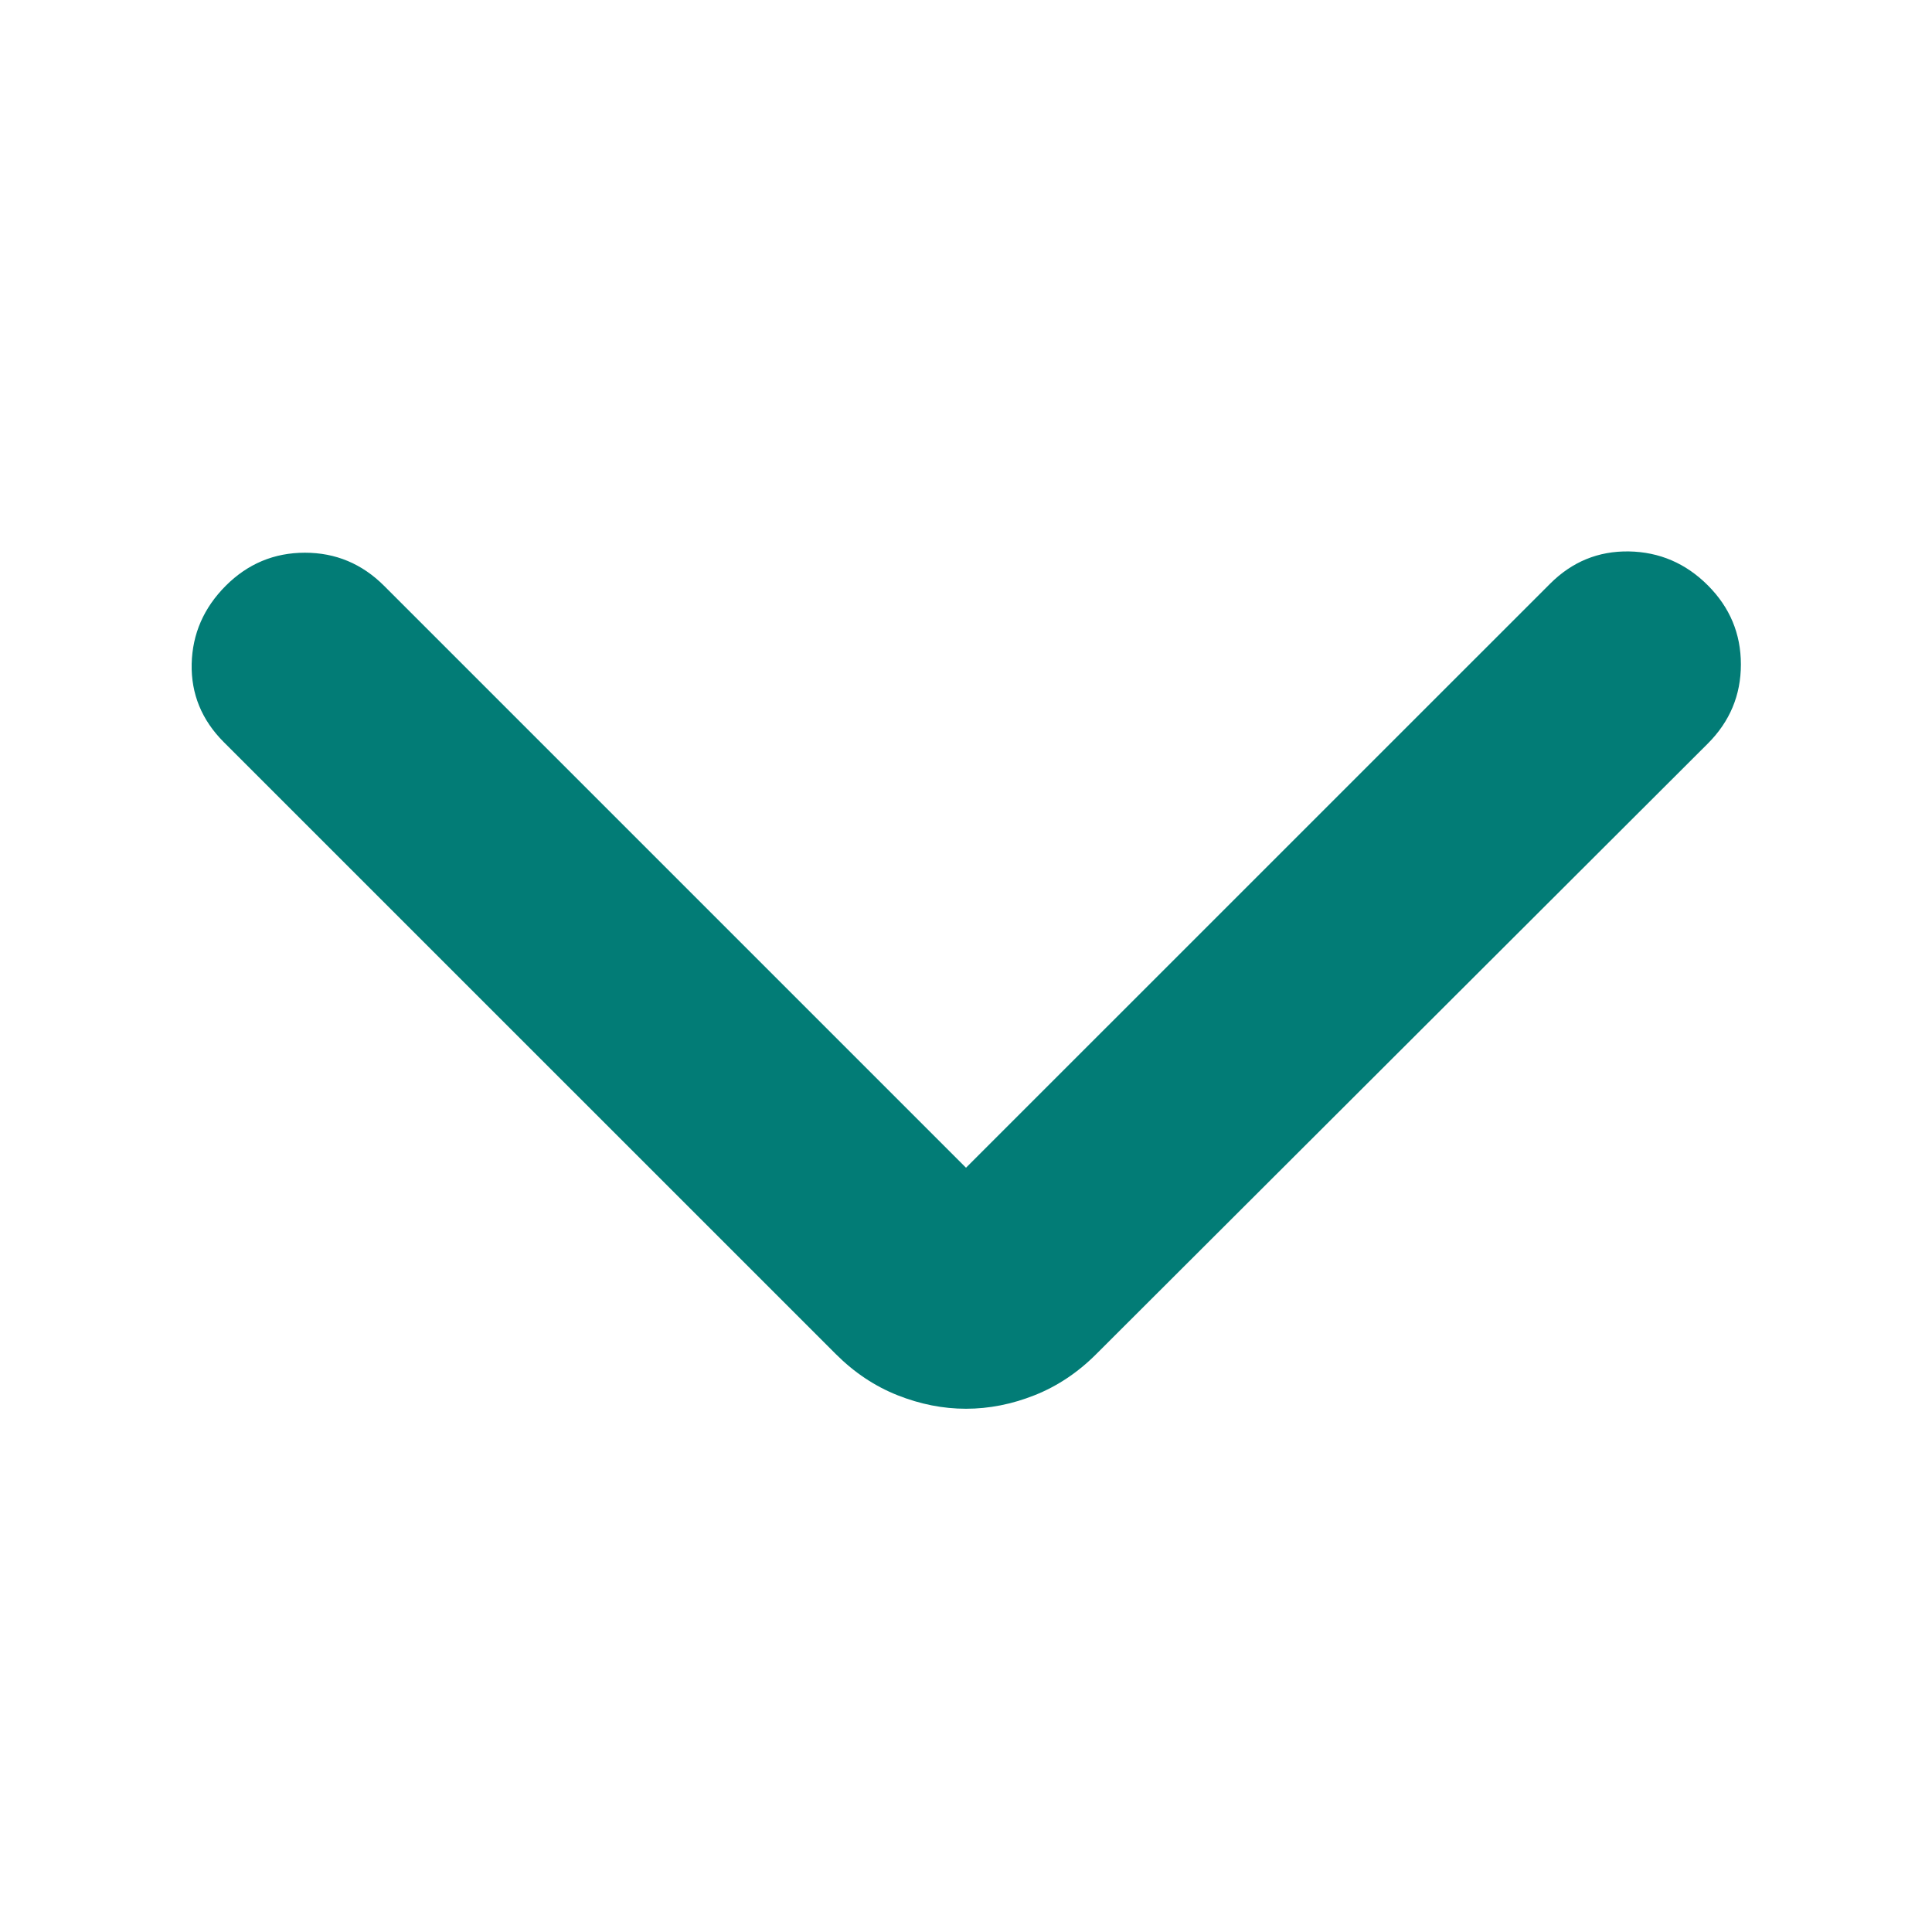
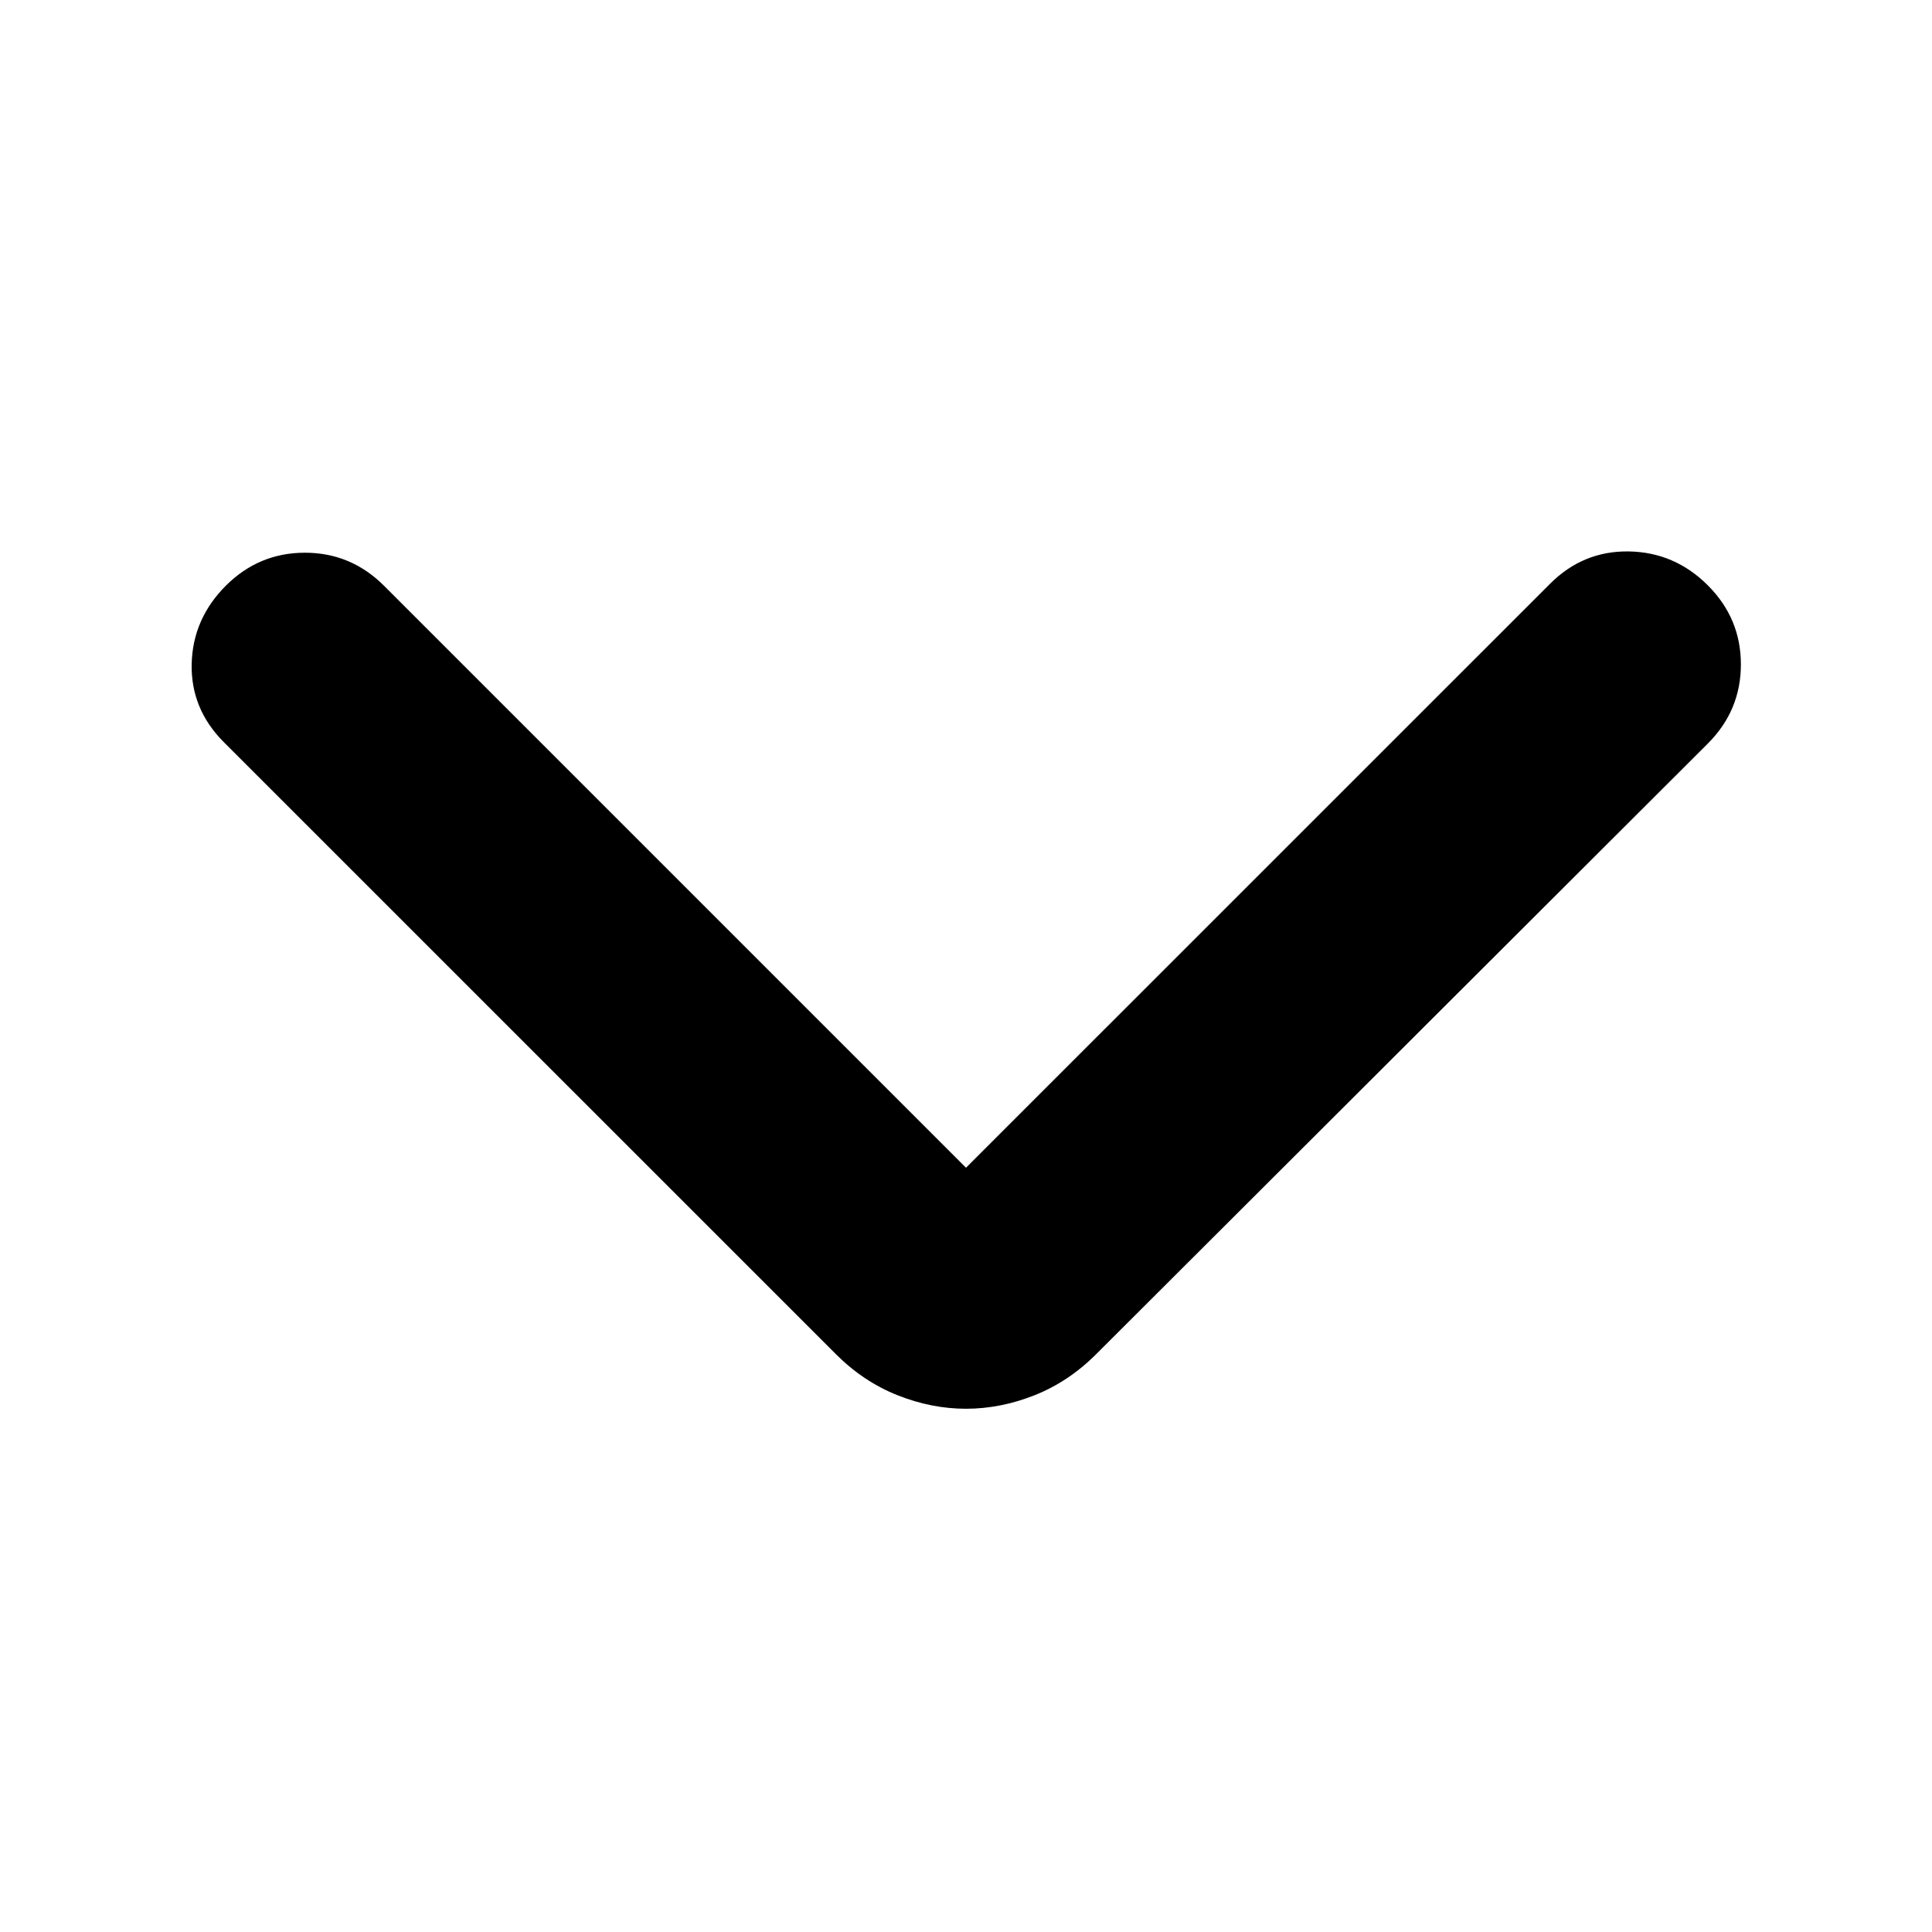
- <svg xmlns="http://www.w3.org/2000/svg" width="24" height="24" viewBox="0 0 24 24" fill="none">
-   <path d="M12 14.506L19.255 7.252C19.529 6.978 19.855 6.844 20.235 6.85C20.614 6.857 20.941 6.997 21.215 7.271C21.489 7.545 21.626 7.872 21.626 8.254C21.626 8.635 21.489 8.963 21.215 9.237L13.617 16.822C13.389 17.05 13.134 17.22 12.852 17.332C12.57 17.444 12.286 17.5 12 17.5C11.714 17.5 11.431 17.444 11.149 17.332C10.867 17.22 10.612 17.05 10.384 16.822L2.779 9.218C2.506 8.944 2.373 8.62 2.381 8.247C2.39 7.874 2.531 7.551 2.804 7.277C3.078 7.003 3.406 6.866 3.788 6.866C4.169 6.866 4.497 7.003 4.771 7.277L12 14.506Z" fill="#027C76" />
+ <svg xmlns="http://www.w3.org/2000/svg" width="24" height="24" viewBox="0 0 24 24">
+   <path d="M12 14.506L19.255 7.252C19.529 6.978 19.855 6.844 20.235 6.85C20.614 6.857 20.941 6.997 21.215 7.271C21.489 7.545 21.626 7.872 21.626 8.254C21.626 8.635 21.489 8.963 21.215 9.237L13.617 16.822C13.389 17.05 13.134 17.22 12.852 17.332C12.57 17.444 12.286 17.5 12 17.5C11.714 17.5 11.431 17.444 11.149 17.332C10.867 17.22 10.612 17.05 10.384 16.822L2.779 9.218C2.506 8.944 2.373 8.62 2.381 8.247C2.39 7.874 2.531 7.551 2.804 7.277C3.078 7.003 3.406 6.866 3.788 6.866C4.169 6.866 4.497 7.003 4.771 7.277L12 14.506Z" />
</svg>
